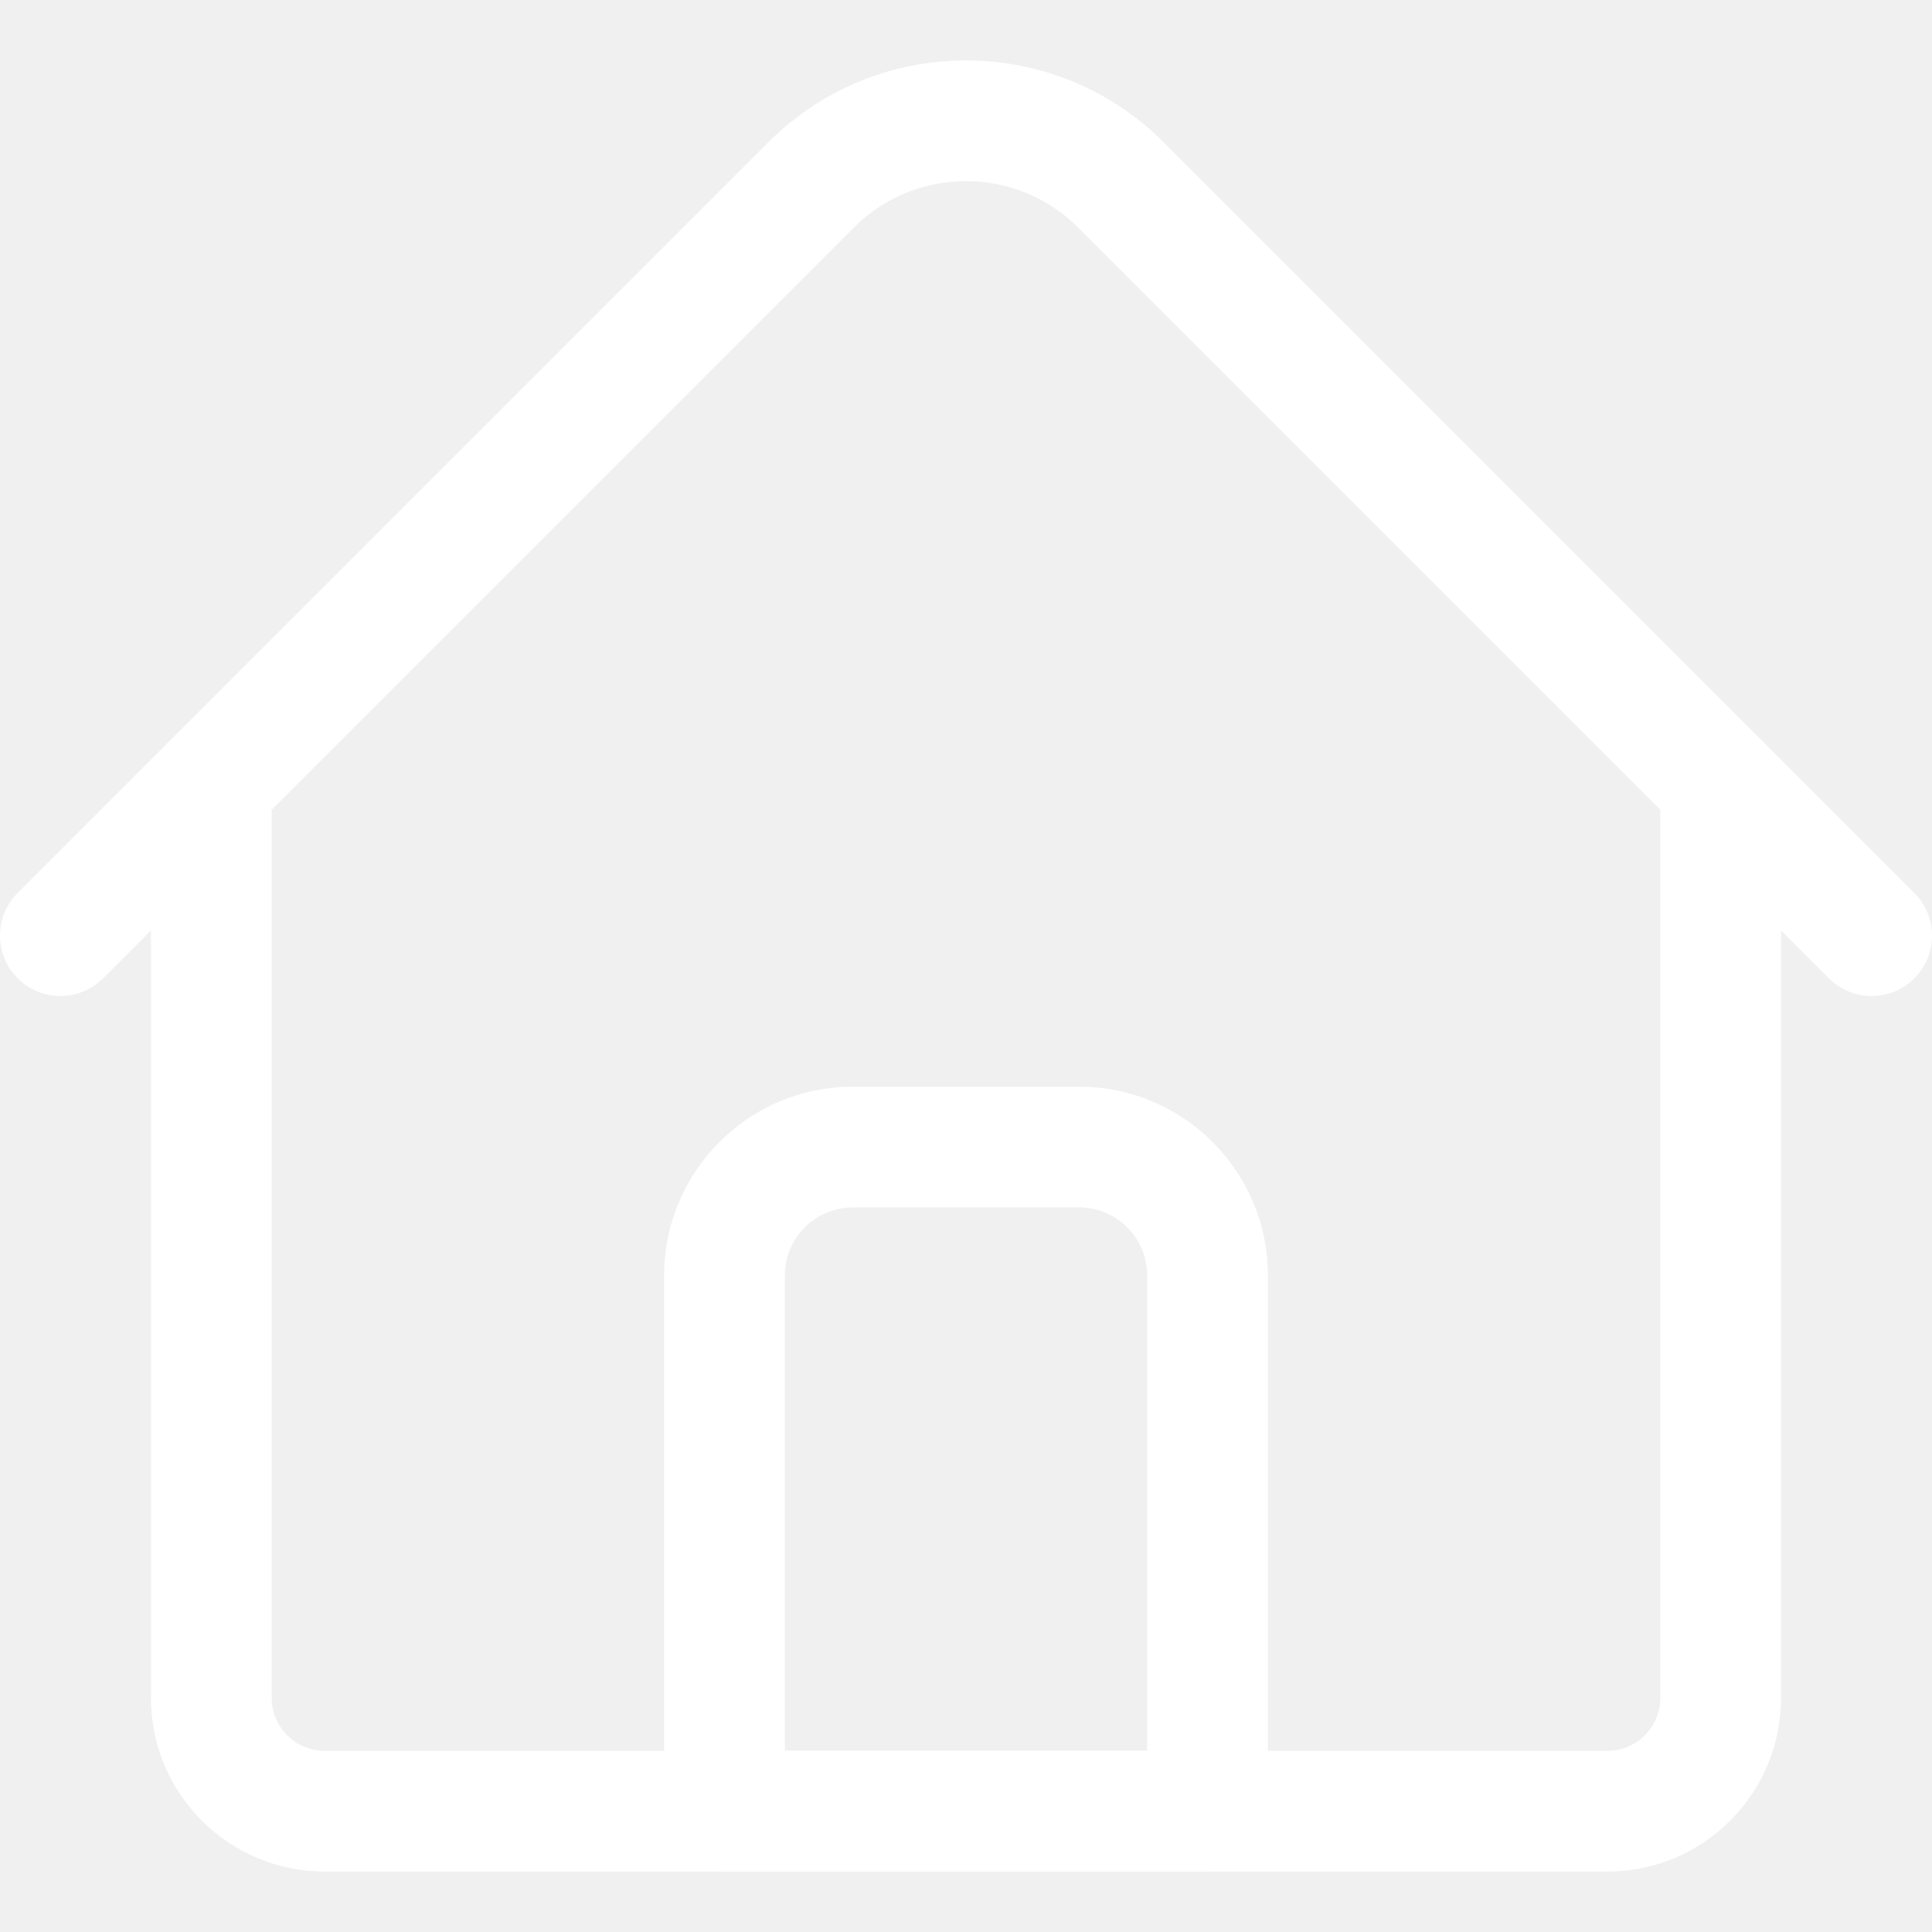
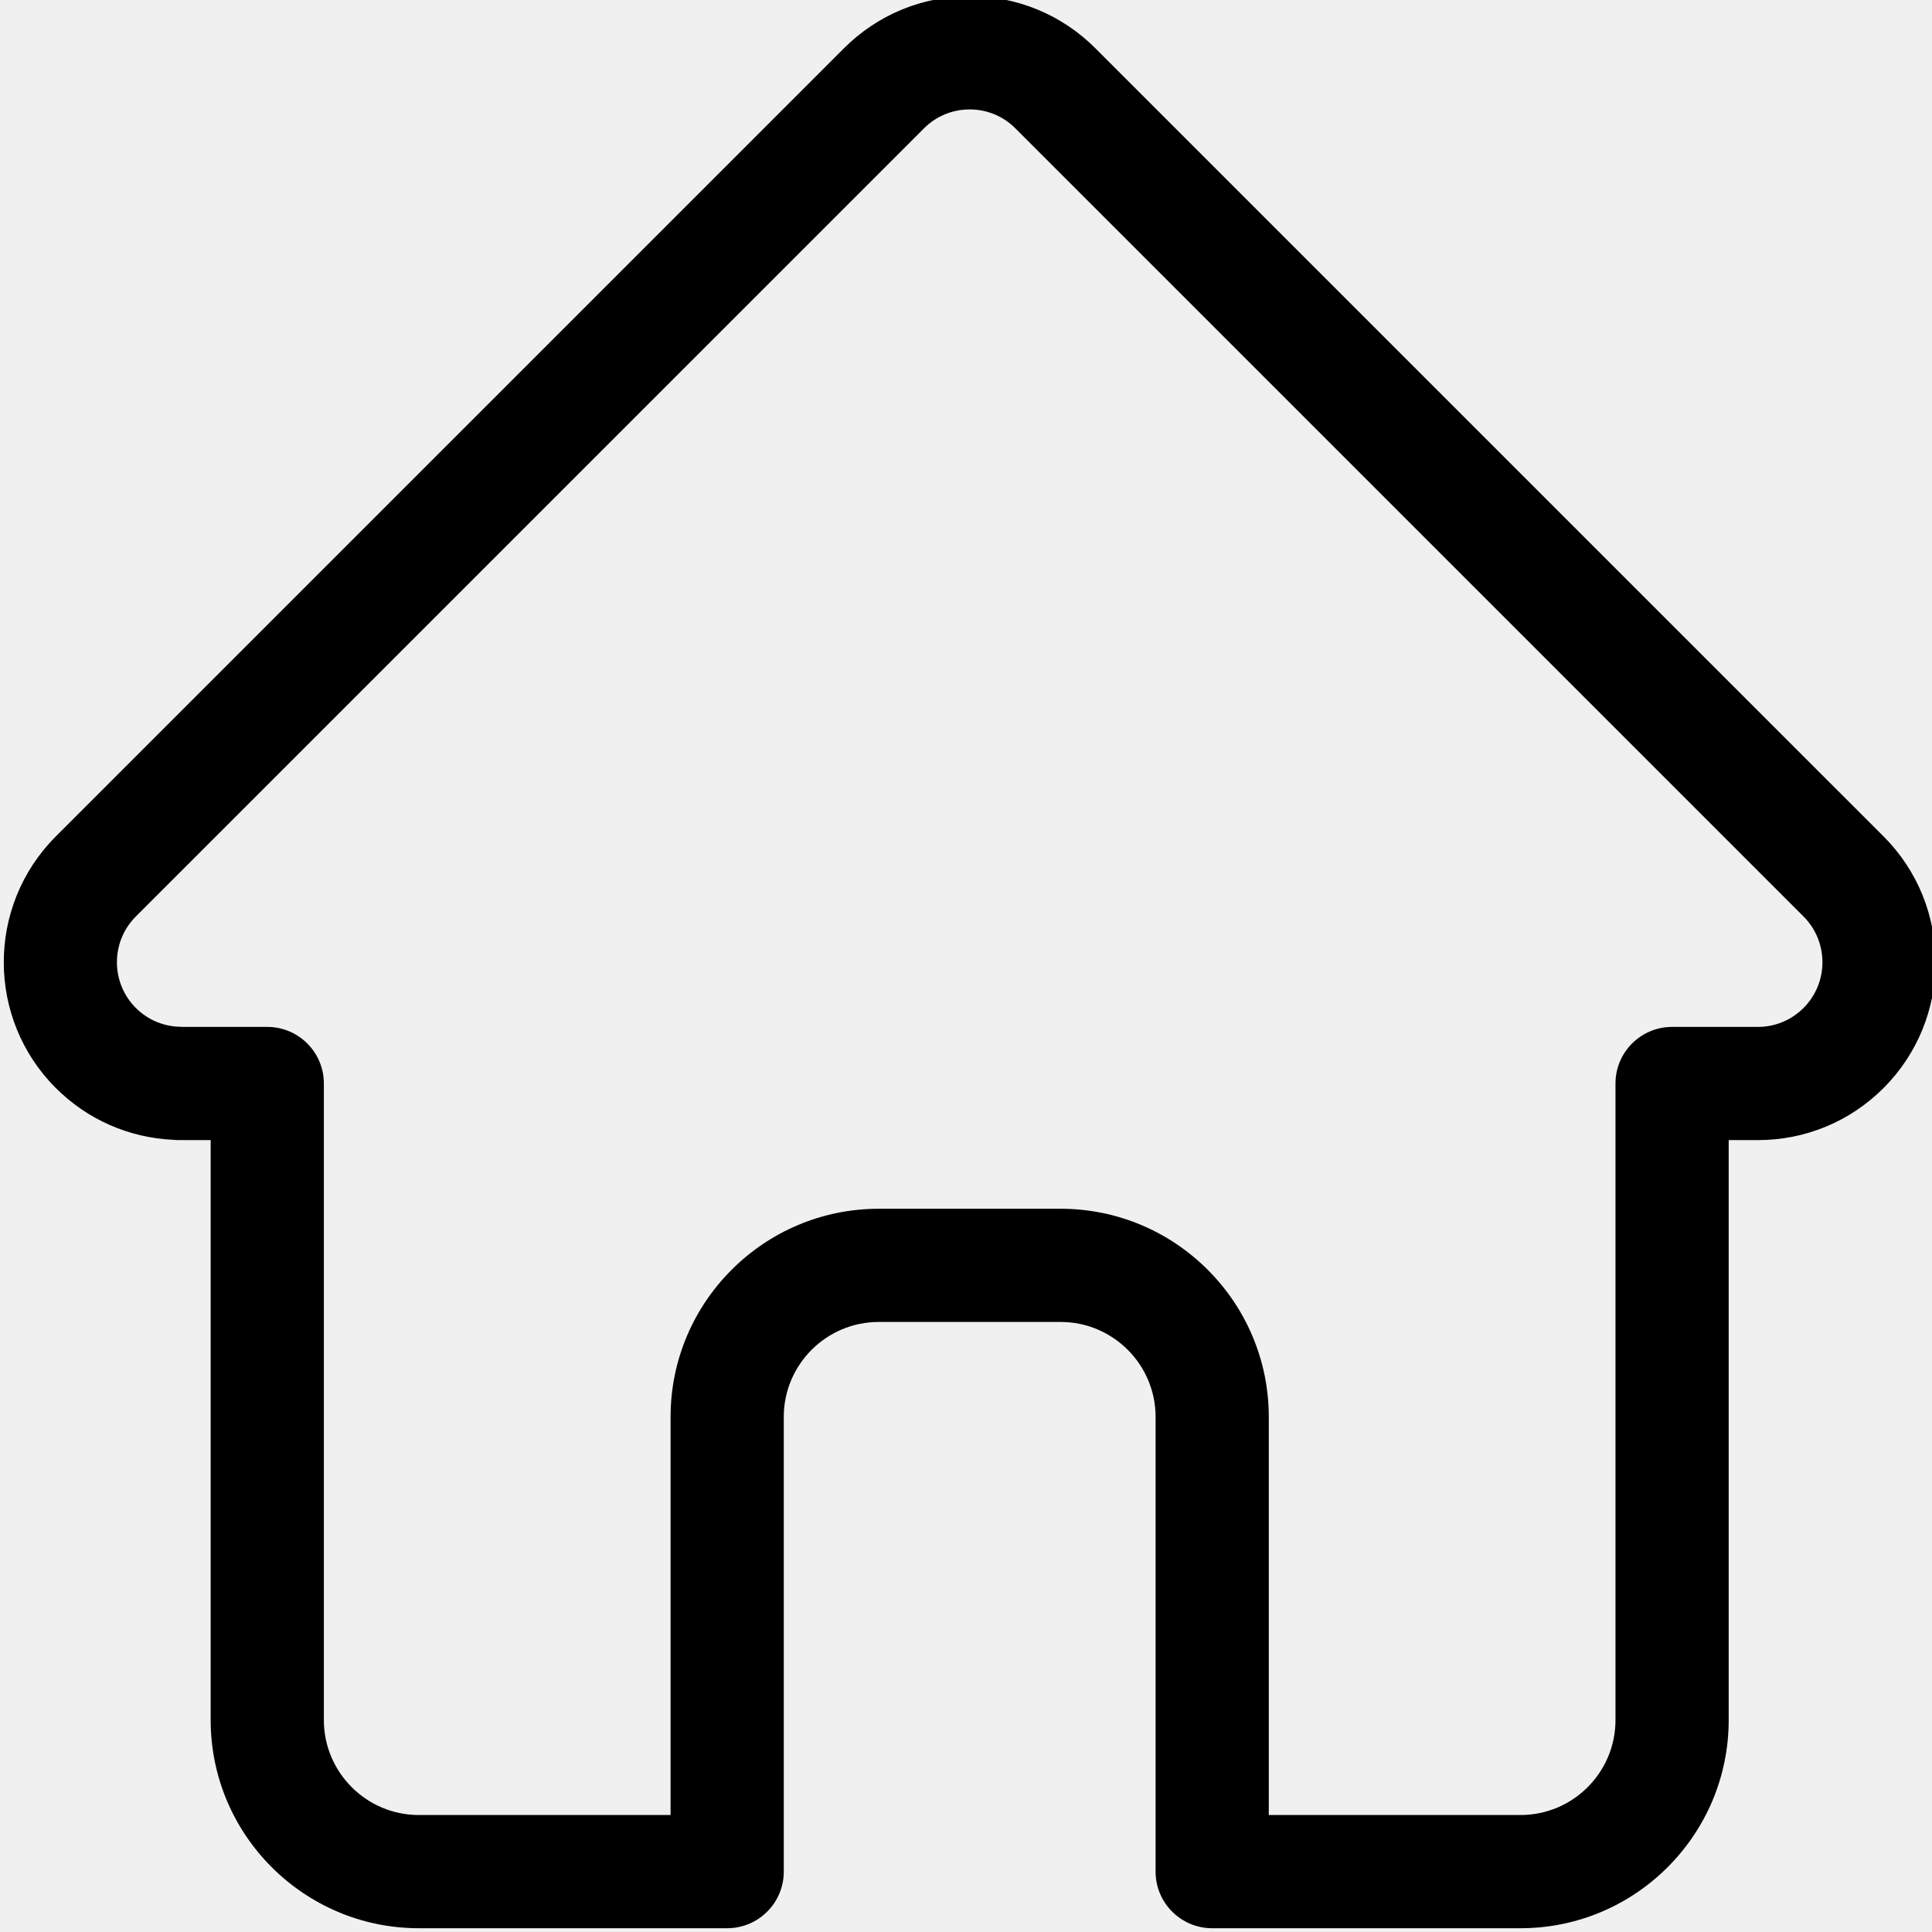
- <svg xmlns="http://www.w3.org/2000/svg" id="Layer_1" enable-background="new 0 0 512 512" height="512" viewBox="0 0 512 512" width="512">
-   <g>
-     <g>
-       <path d="m426 495.983h-340c-25.364 0-46-20.635-46-46v-242.02c0-8.836 7.163-16 16-16s16 7.164 16 16v242.02c0 7.72 6.28 14 14 14h340c7.72 0 14-6.28 14-14v-242.02c0-8.836 7.163-16 16-16s16 7.164 16 16v242.02c0 25.364-20.635 46-46 46z" data-original="#000000" class="active-path" style="fill:#FFFFFF" data-old_color="#000000" />
-       <path d="m496 263.958c-4.095 0-8.189-1.562-11.313-4.687l-198.989-198.987c-16.375-16.376-43.02-16.376-59.396 0l-198.988 198.988c-6.248 6.249-16.379 6.249-22.627 0-6.249-6.248-6.249-16.379 0-22.627l198.988-198.989c28.852-28.852 75.799-28.852 104.65 0l198.988 198.988c6.249 6.249 6.249 16.379 0 22.627-3.123 3.125-7.218 4.687-11.313 4.687z" data-original="#000000" class="active-path" style="fill:#FFFFFF" data-old_color="#000000" />
-       <path d="m320 495.983h-128c-8.837 0-16-7.164-16-16v-142c0-27.57 22.43-50 50-50h60c27.57 0 50 22.43 50 50v142c0 8.836-7.163 16-16 16zm-112-32h96v-126c0-9.925-8.075-18-18-18h-60c-9.925 0-18 8.075-18 18z" data-original="#000000" class="active-path" style="fill:#FFFFFF" data-old_color="#000000" />
-     </g>
-   </g>
+ <svg xmlns="http://www.w3.org/2000/svg" height="511pt" viewBox="0 1 511 511.999" width="511pt">
+   <path d="m498.699 222.695c-.016-.012-.027-.027-.039-.039l-208.855-208.848c-8.902-8.906-20.738-13.809-33.328-13.809-12.59 0-24.426 4.902-33.332 13.809l-208.746 208.742c-.07.07-.145.145-.211.215-18.281 18.387-18.25 48.219.09 66.559 8.379 8.383 19.441 13.234 31.273 13.746.484.047.969.07 1.457.07h8.32v153.695c0 30.418 24.75 55.164 55.168 55.164h81.711c8.285 0 15-6.719 15-15v-120.5c0-13.879 11.293-25.168 25.172-25.168h48.195c13.879 0 25.168 11.289 25.168 25.168v120.5c0 8.281 6.715 15 15 15h81.711c30.422 0 55.168-24.746 55.168-55.164v-153.695h7.719c12.586 0 24.422-4.902 33.332-13.812 18.359-18.367 18.367-48.254.027-66.633zm-21.242 45.422c-3.238 3.238-7.543 5.023-12.117 5.023h-22.719c-8.285 0-15 6.715-15 15v168.695c0 13.875-11.289 25.164-25.168 25.164h-66.711v-105.5c0-30.418-24.746-55.168-55.168-55.168h-48.195c-30.422 0-55.172 24.75-55.172 55.168v105.5h-66.711c-13.875 0-25.168-11.289-25.168-25.164v-168.695c0-8.285-6.715-15-15-15h-22.328c-.234-.016-.465-.027-.703-.031-4.469-.078-8.66-1.852-11.801-4.996-6.68-6.68-6.68-17.551 0-24.234.004 0 .004-.004.008-.008l.012-.012 208.848-208.84c3.234-3.238 7.535-5.02 12.113-5.02 4.574 0 8.875 1.781 12.113 5.02l208.801 208.797c.031.031.066.062.098.094 6.645 6.691 6.633 17.539-.031 24.207zm0 0" />
</svg>
